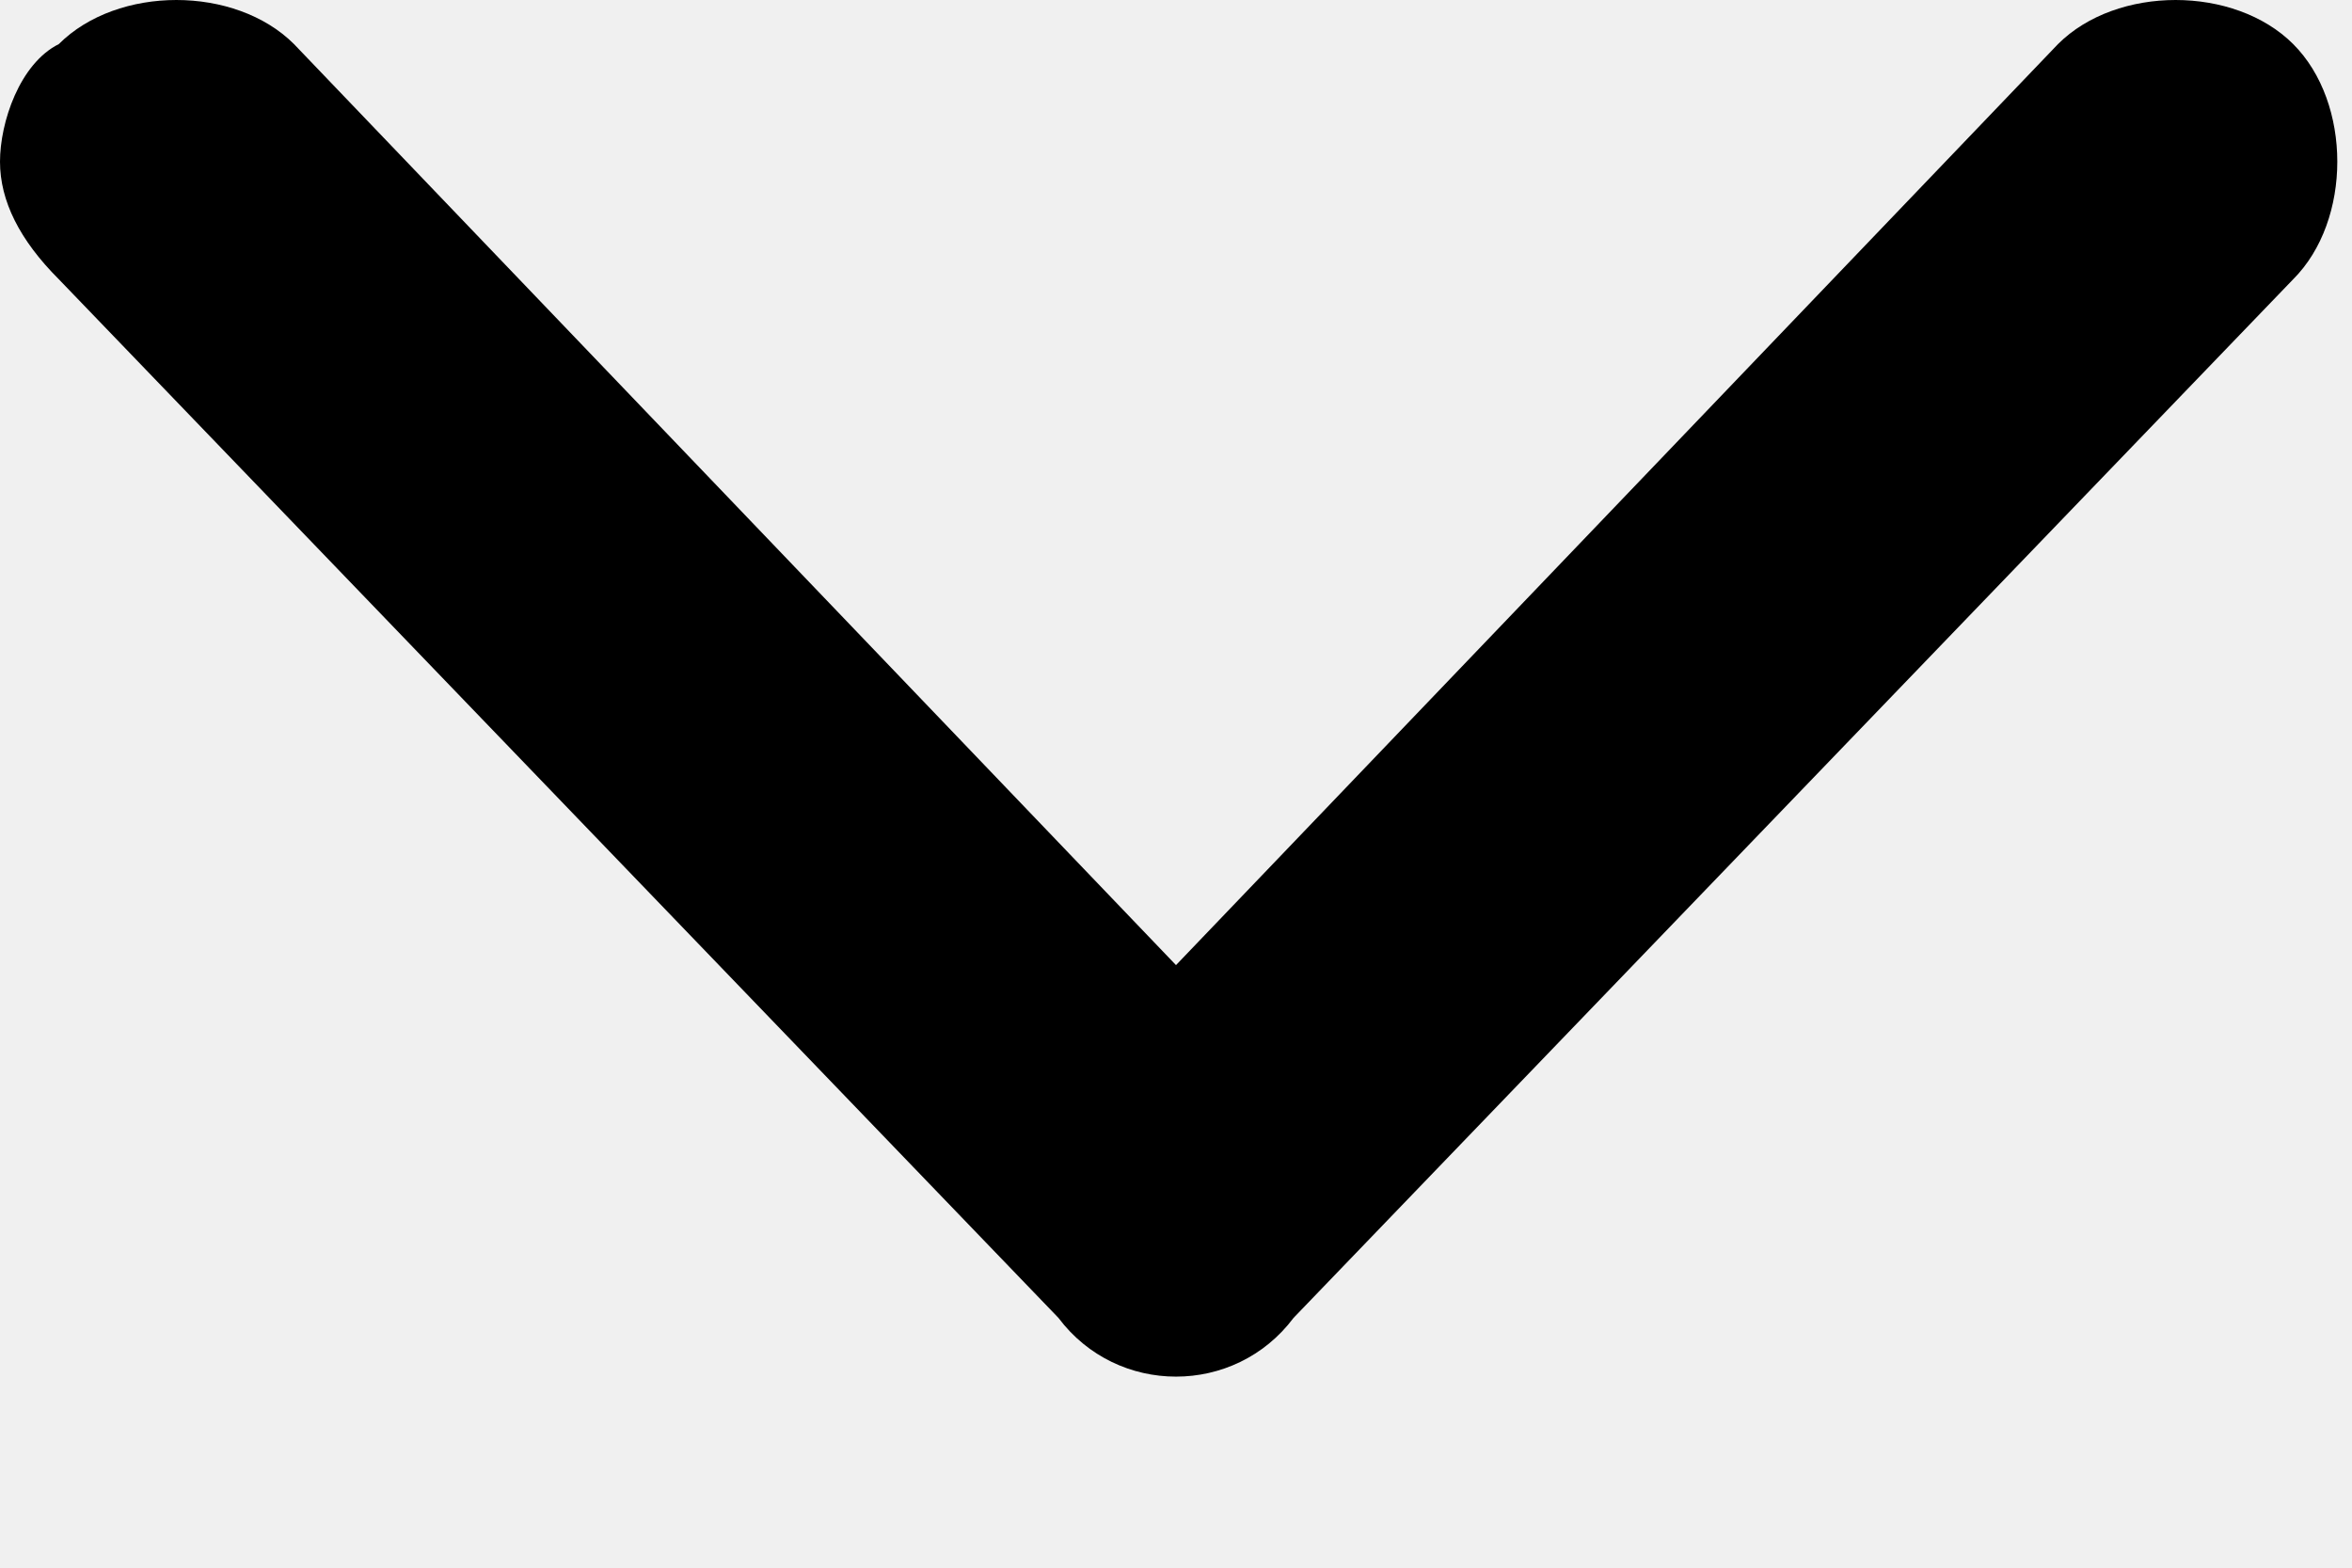
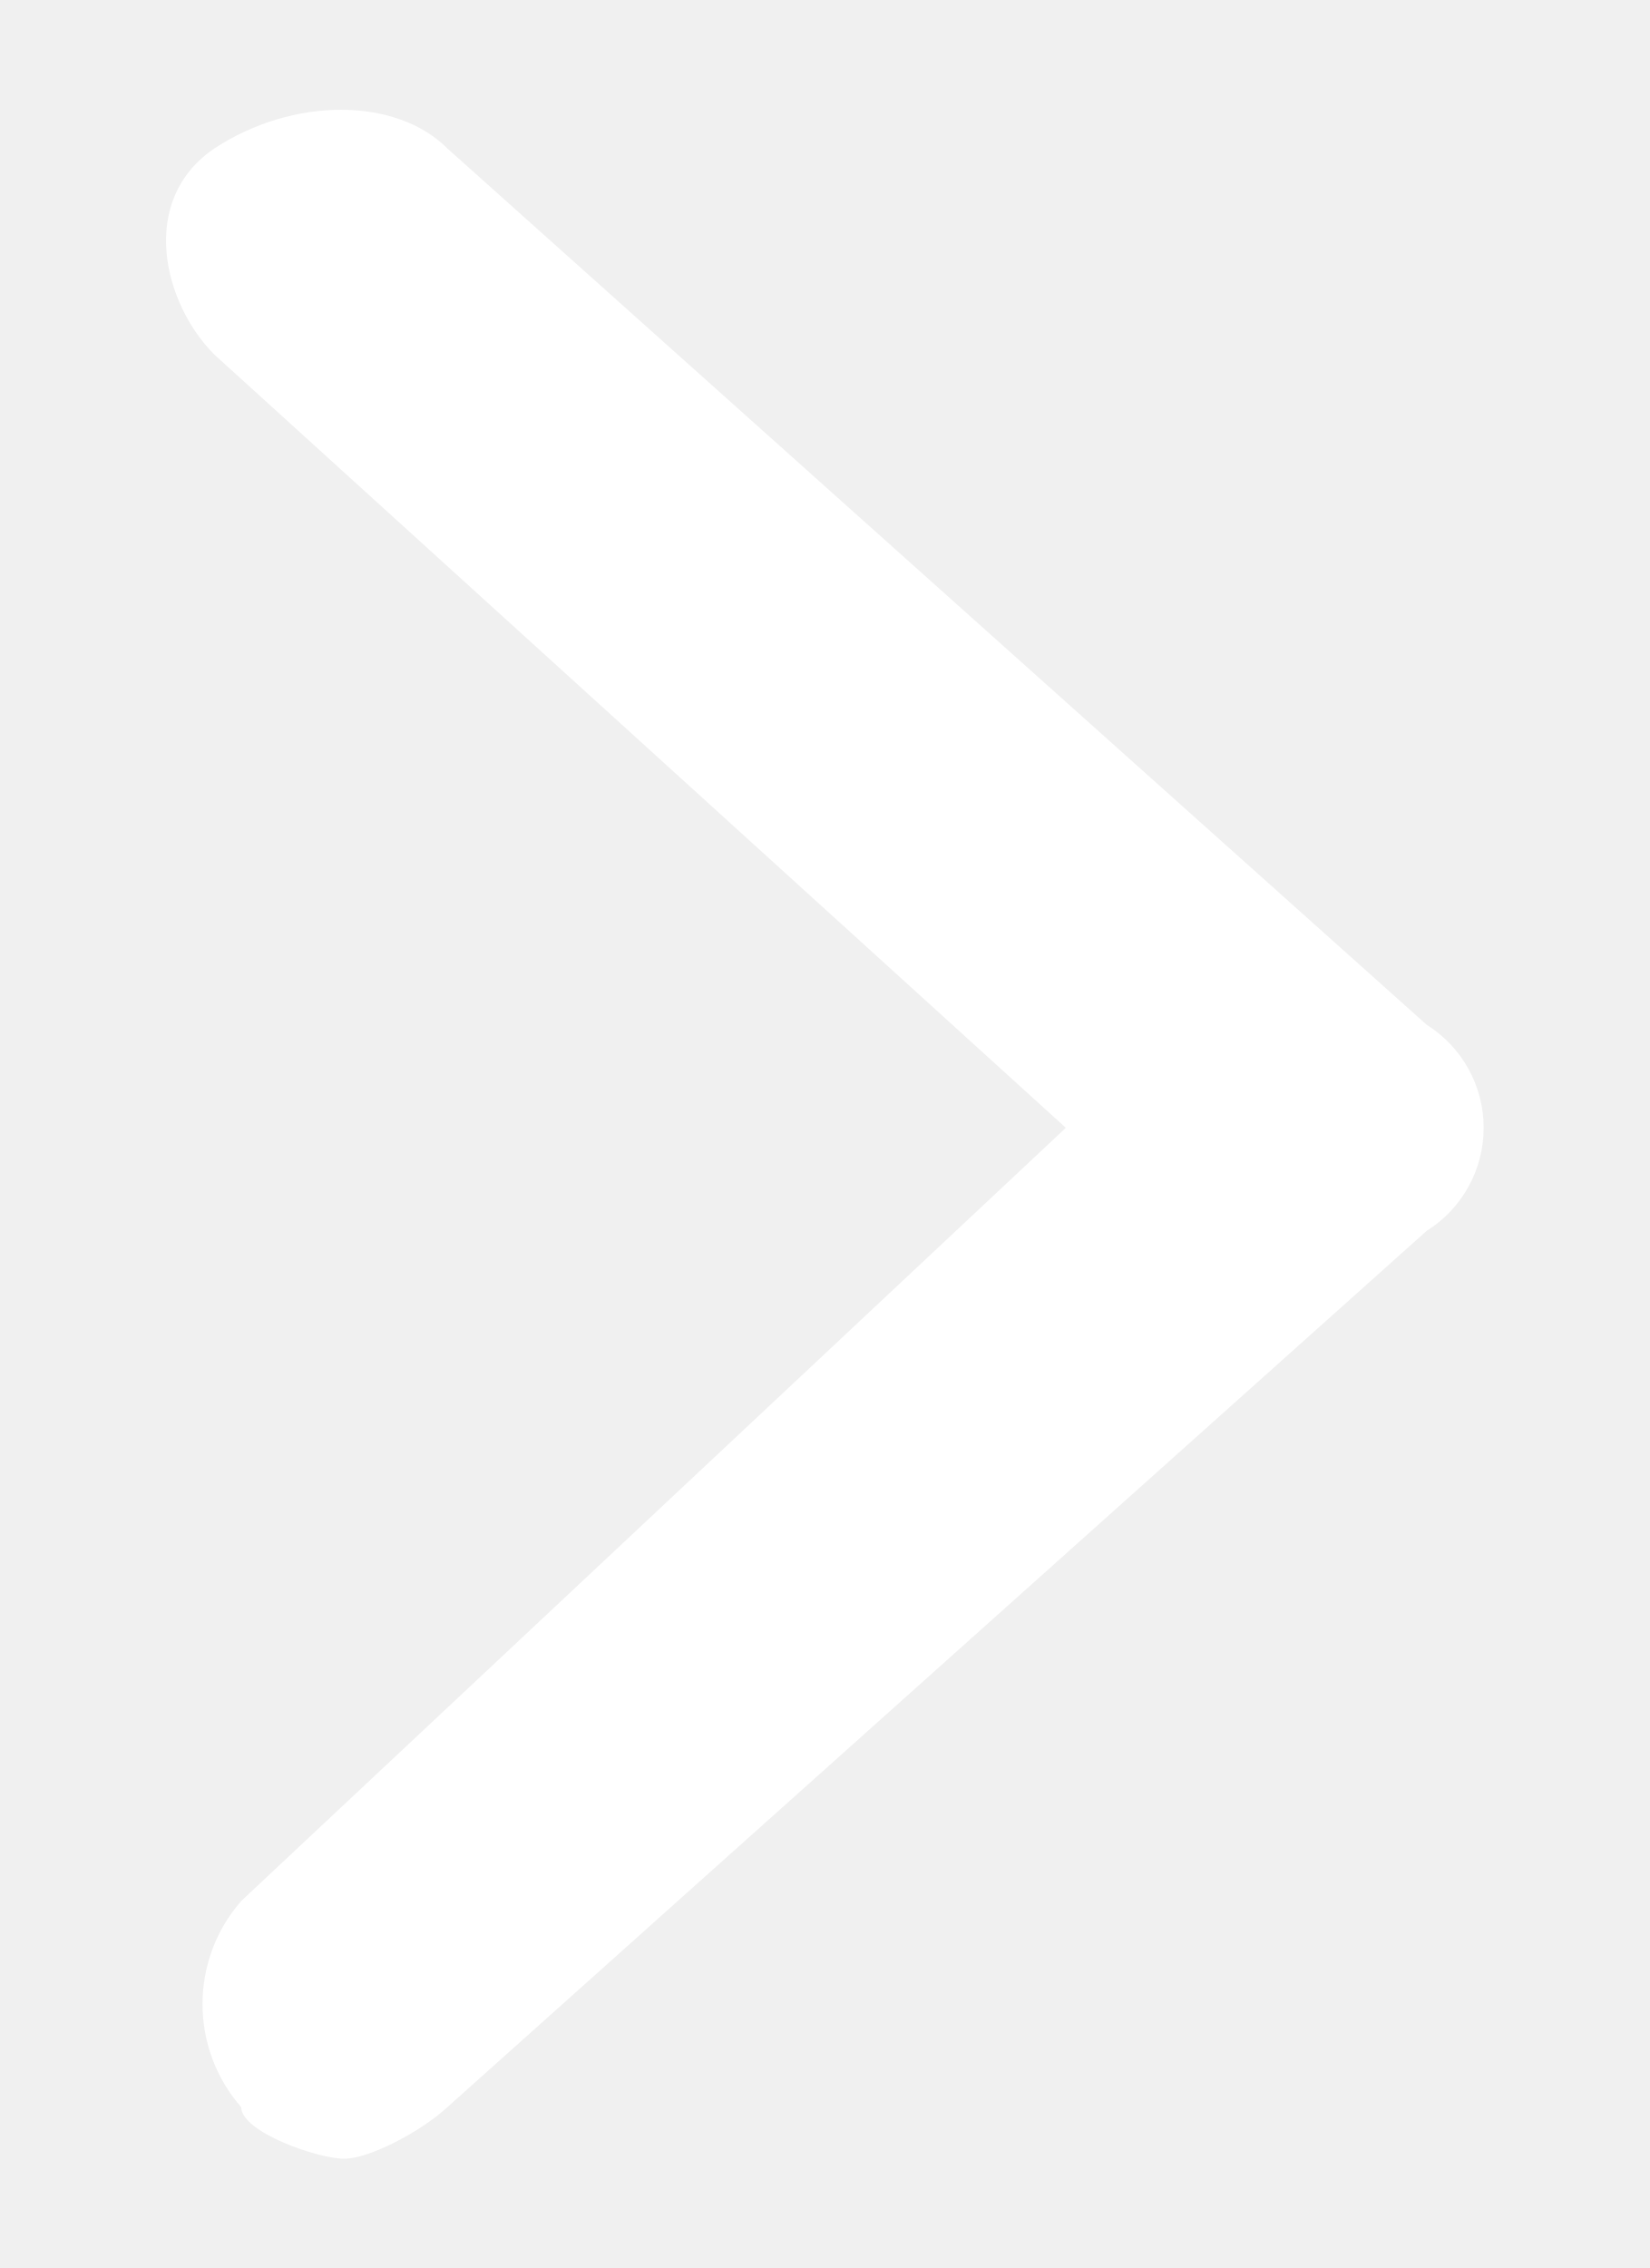
- <svg xmlns="http://www.w3.org/2000/svg" width="12" height="8" viewBox="0 0 12 8" fill="none">
-   <path d="M6.6 6.725L11.7 1.425C12 1.125 12 0.525 11.7 0.225C11.4 -0.075 10.8 -0.075 10.5 0.225L6 4.925L1.5 0.225C1.2 -0.075 0.6 -0.075 0.3 0.225C0.1 0.325 0 0.625 0 0.825C0 1.025 0.1 1.225 0.3 1.425L5.4 6.725C5.7 7.125 6.3 7.125 6.6 6.725Z" fill="black" />
+ <svg xmlns="http://www.w3.org/2000/svg" viewBox="0 0 8 11" fill="none">
+   <path d="m6.92 4.97-4.75-4.25c-.25-.25-.75-.25-1.13 0-.37.25-.25.75 0 1l4.13 3.75-4 3.75a.76.76 0 0 0 0 1c0 .12.37.25.5.25.12 0 .37-.13.5-.25l4.75-4.25a.59.59 0 0 0 0-1Z" fill="#fff" />
</svg>
